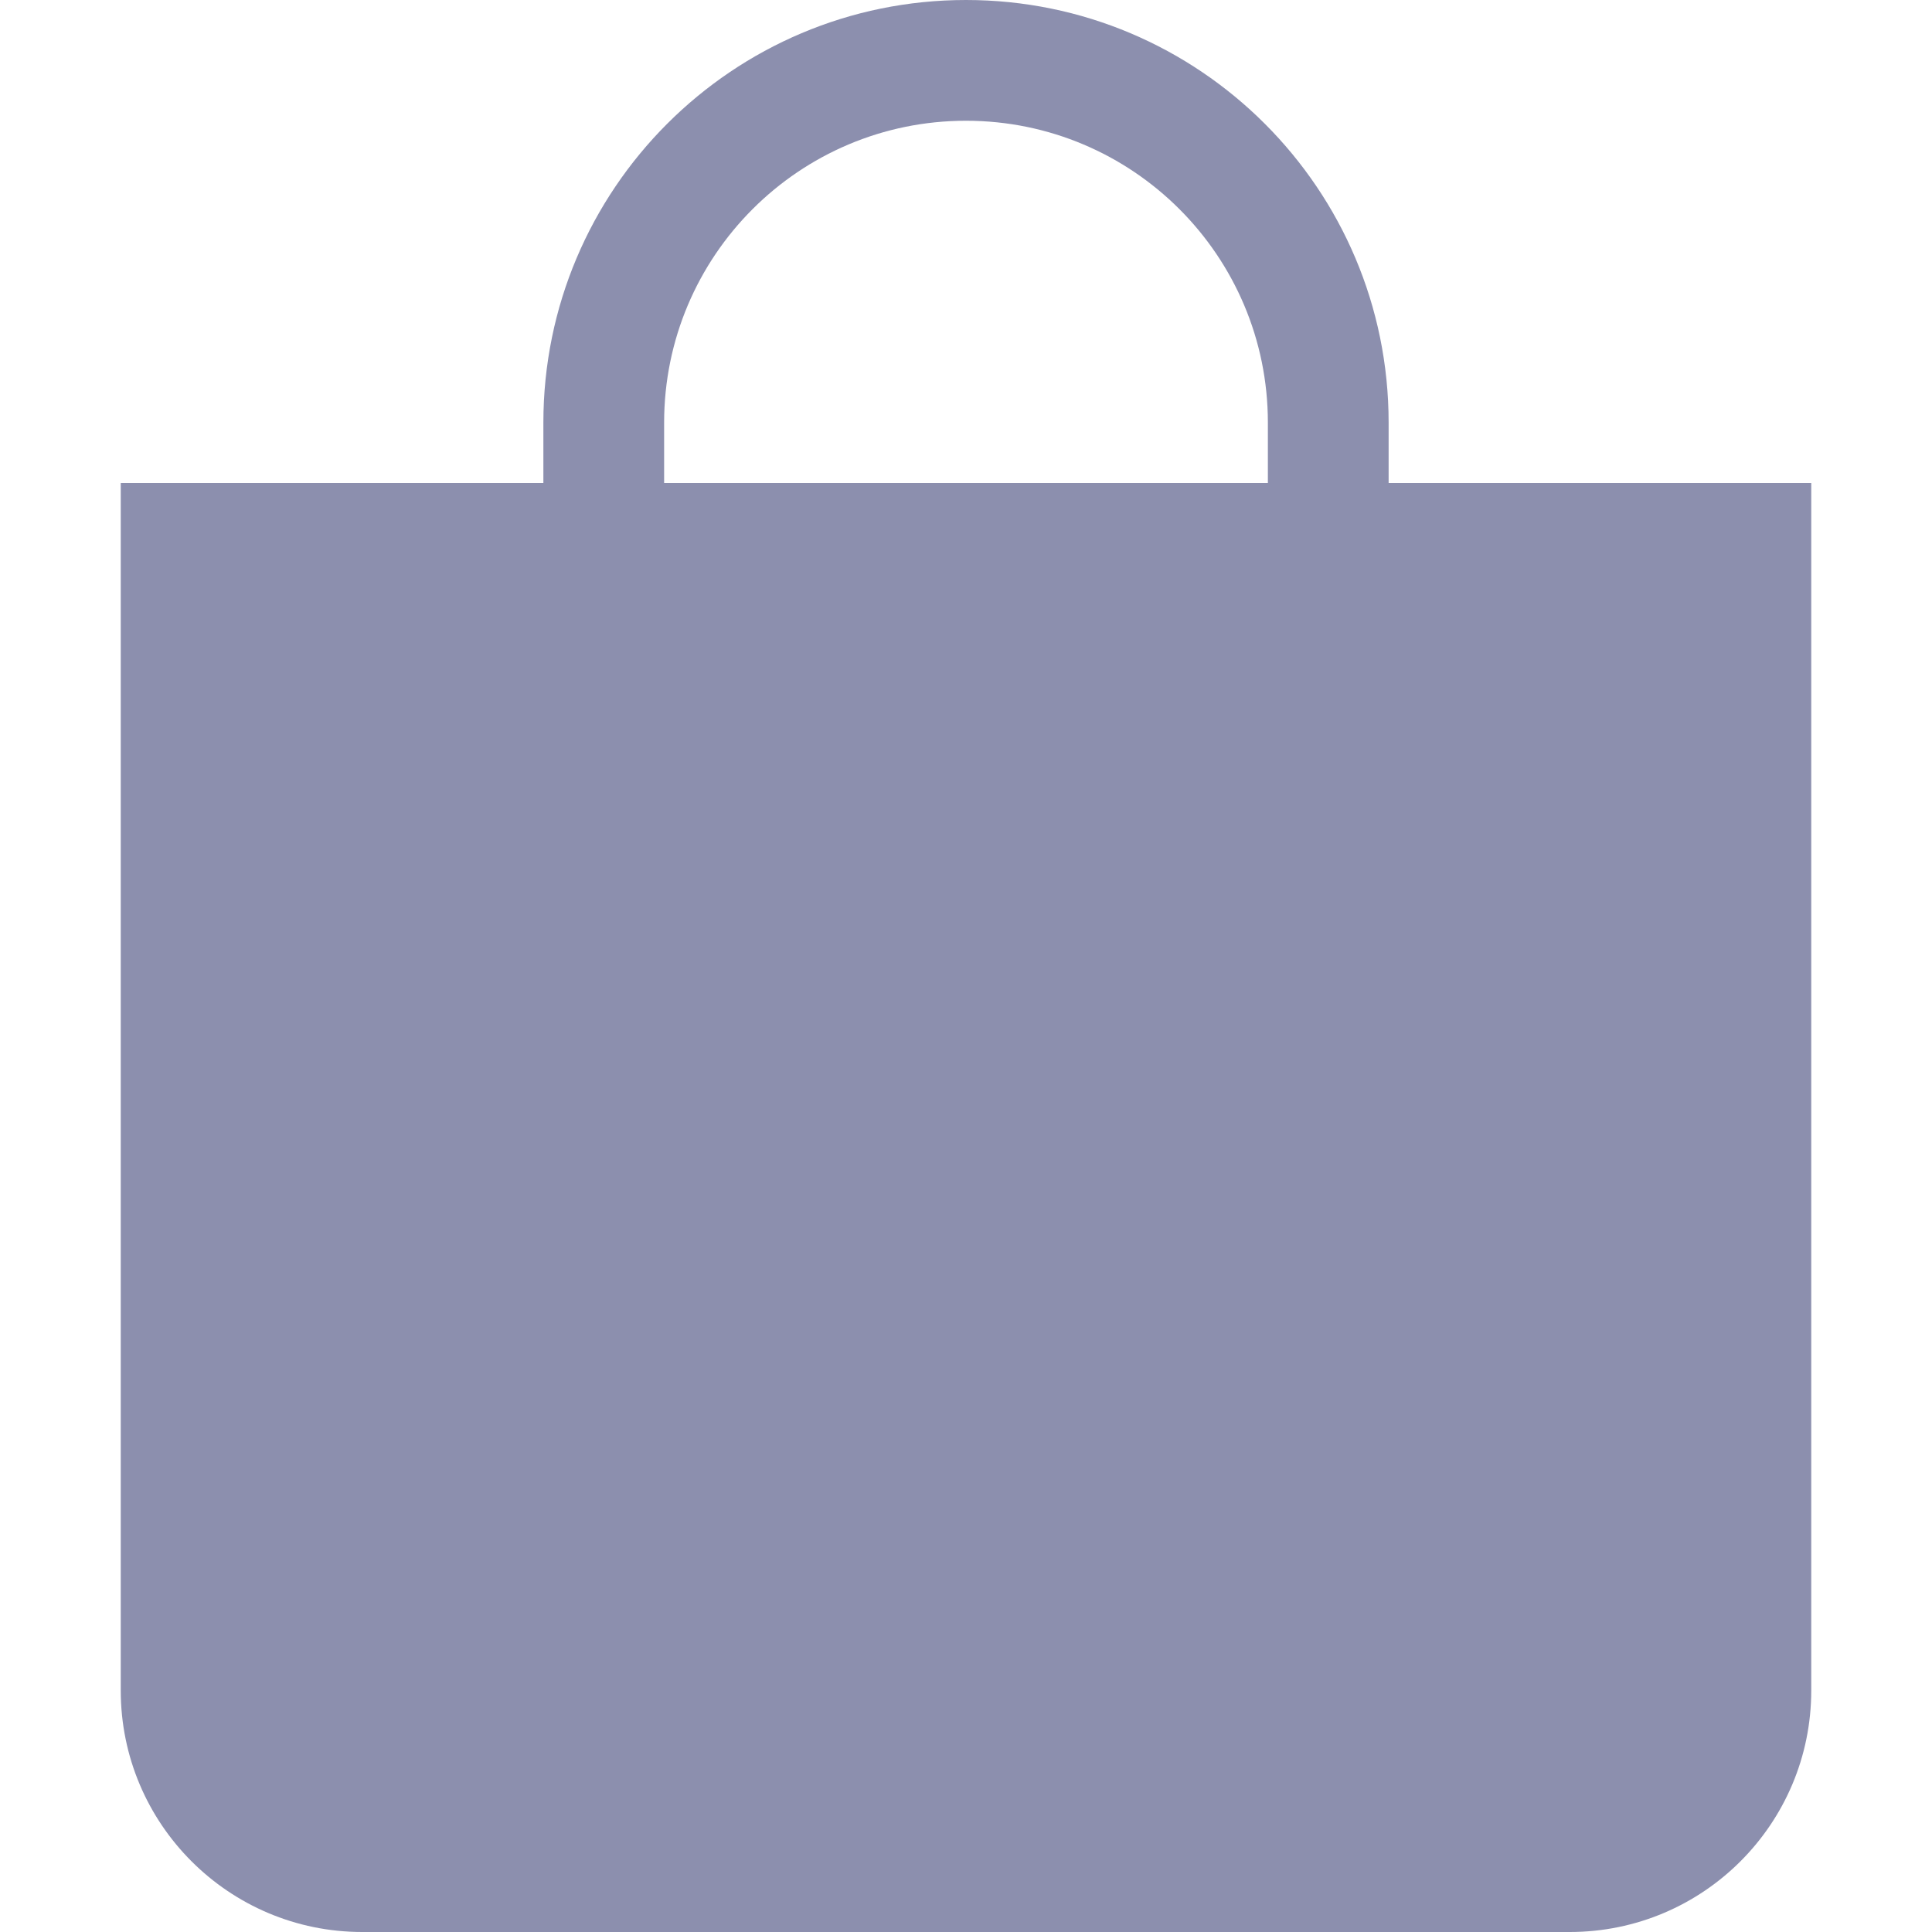
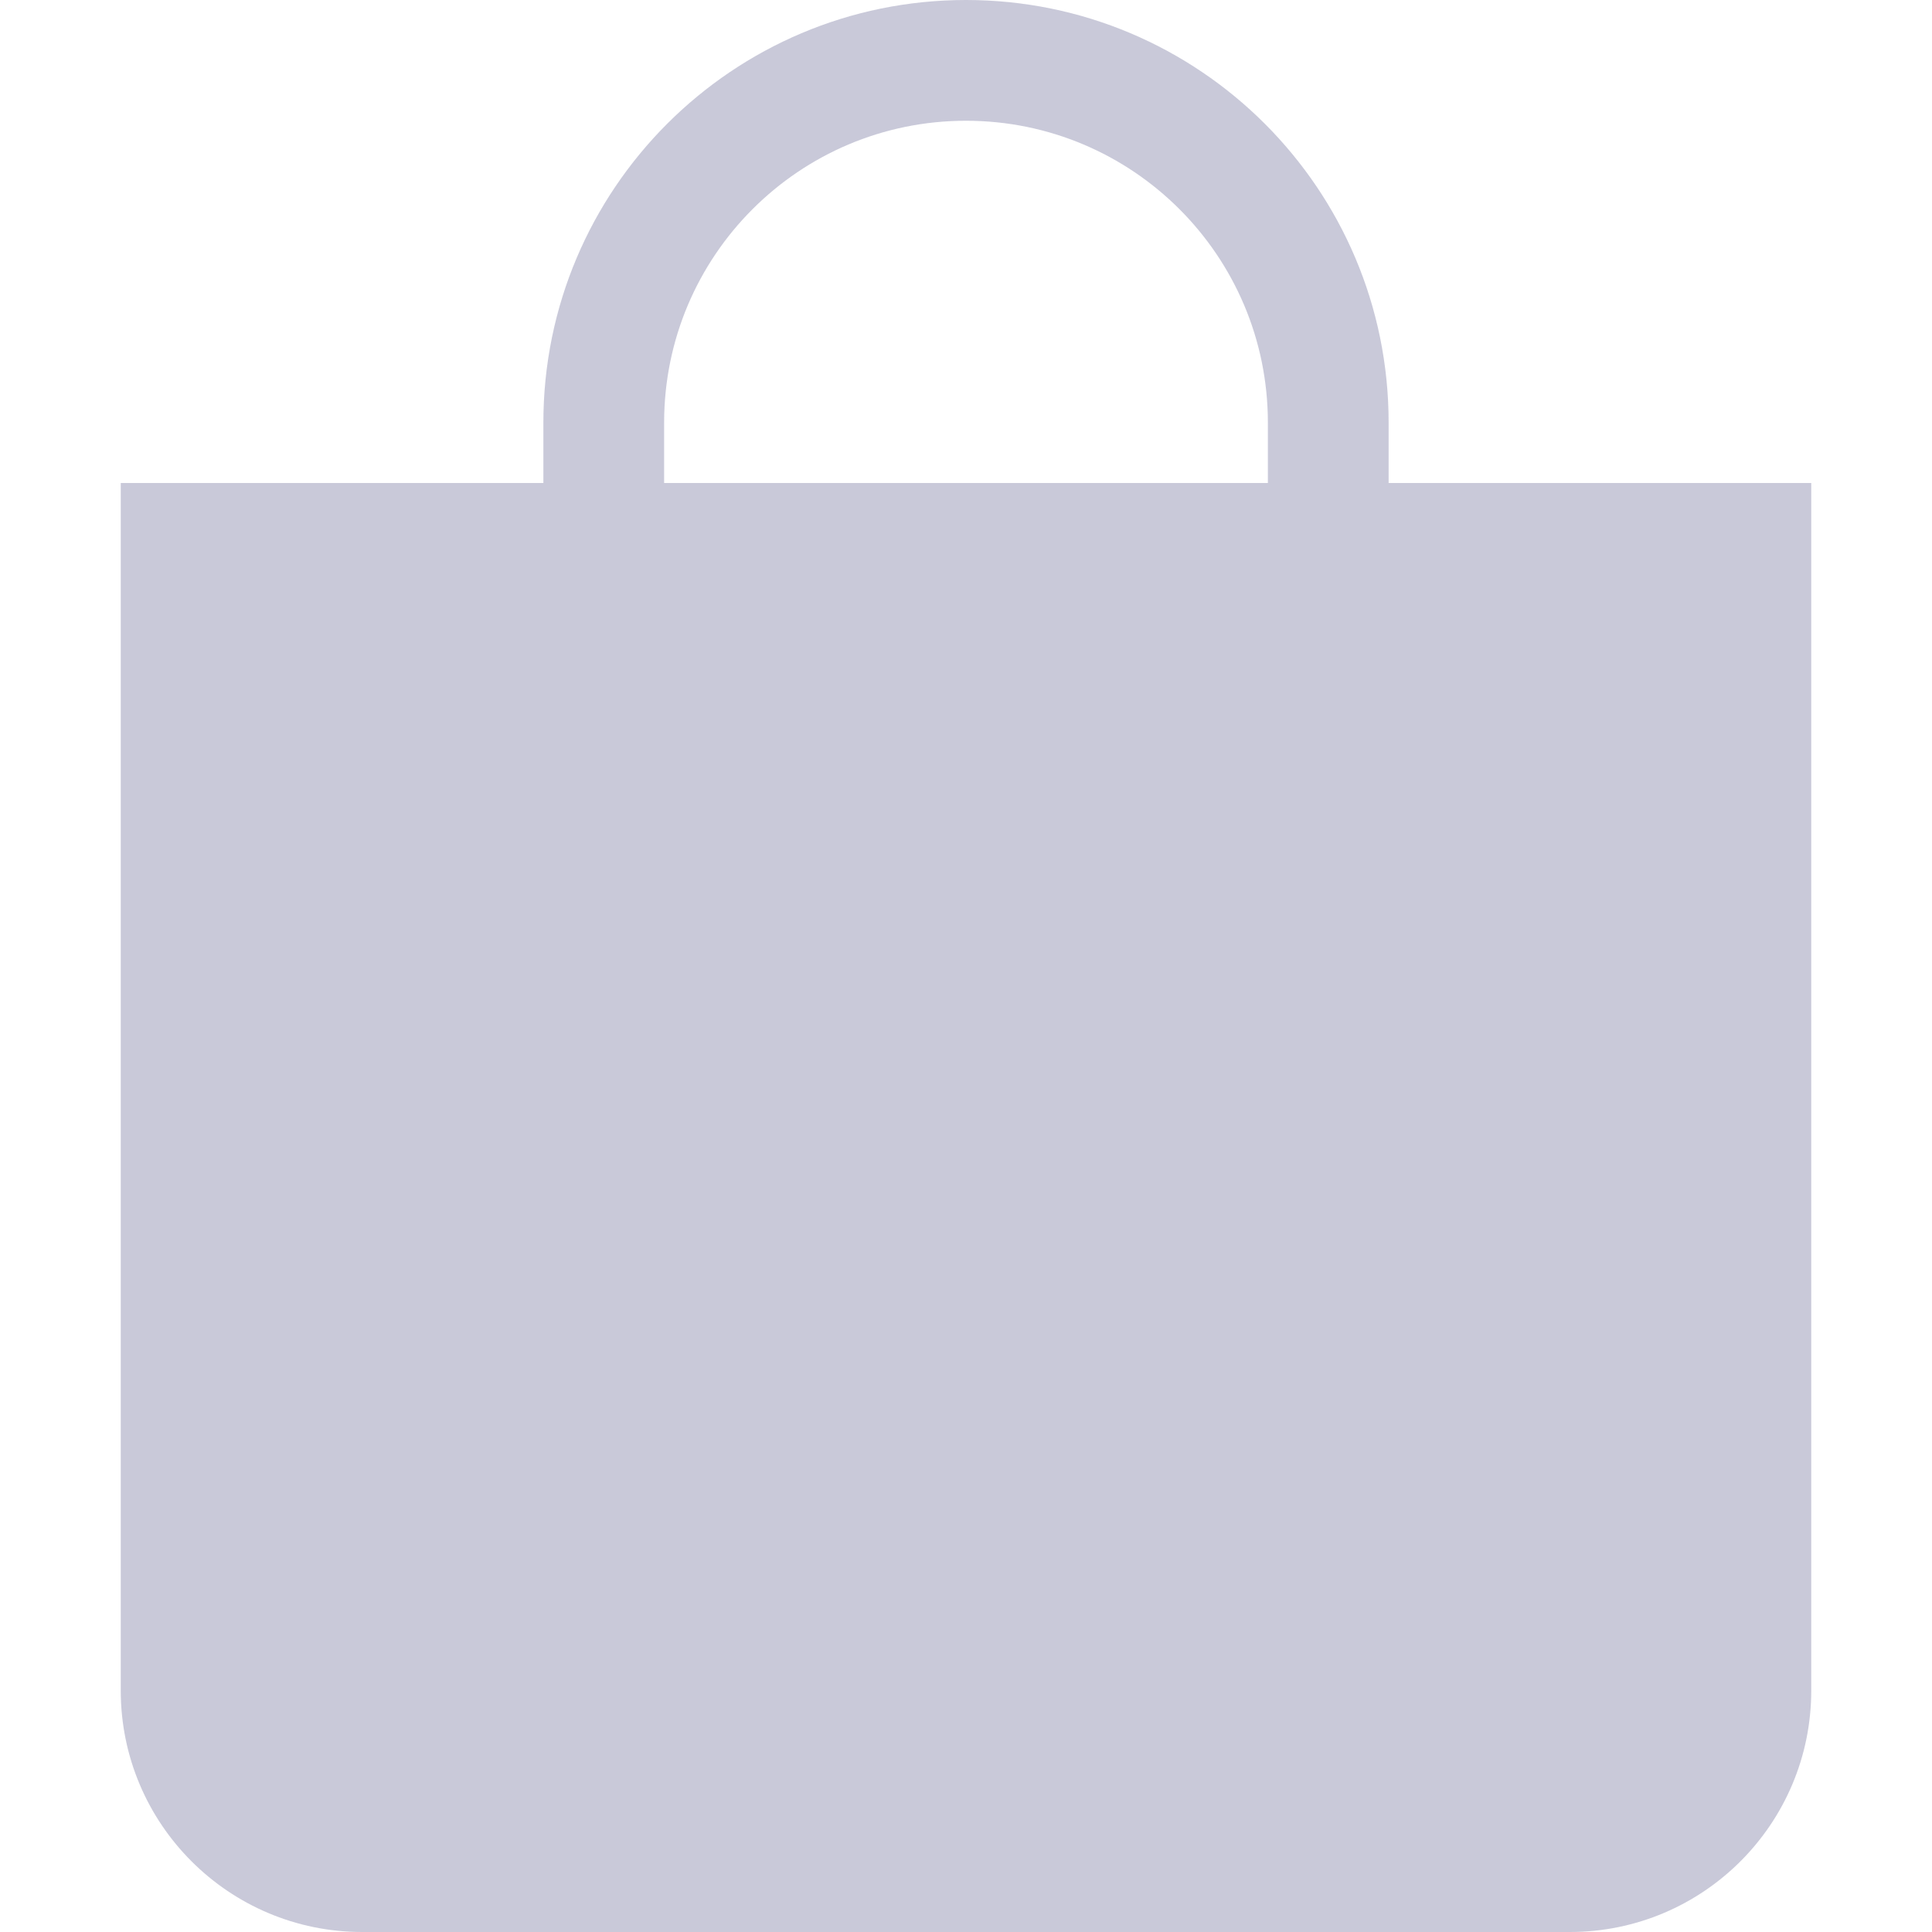
- <svg xmlns="http://www.w3.org/2000/svg" width="36" height="36" fill="#8c8fae" class="bi bi-bag-fill" viewBox="0 0 16 16">
+ <svg xmlns="http://www.w3.org/2000/svg" width="36" height="36" fill="#c9c9d9" class="bi bi-bag-fill" viewBox="0 0 16 16">
  <path d="M8 1a2.5 2.5 0 0 1 2.5 2.5V4h-5v-.5A2.5 2.5 0 0 1 8 1zm3.5 3v-.5a3.5 3.5 0 1 0-7 0V4H1v10a2 2 0 0 0 2 2h10a2 2 0 0 0 2-2V4h-3.5z" />
</svg>
